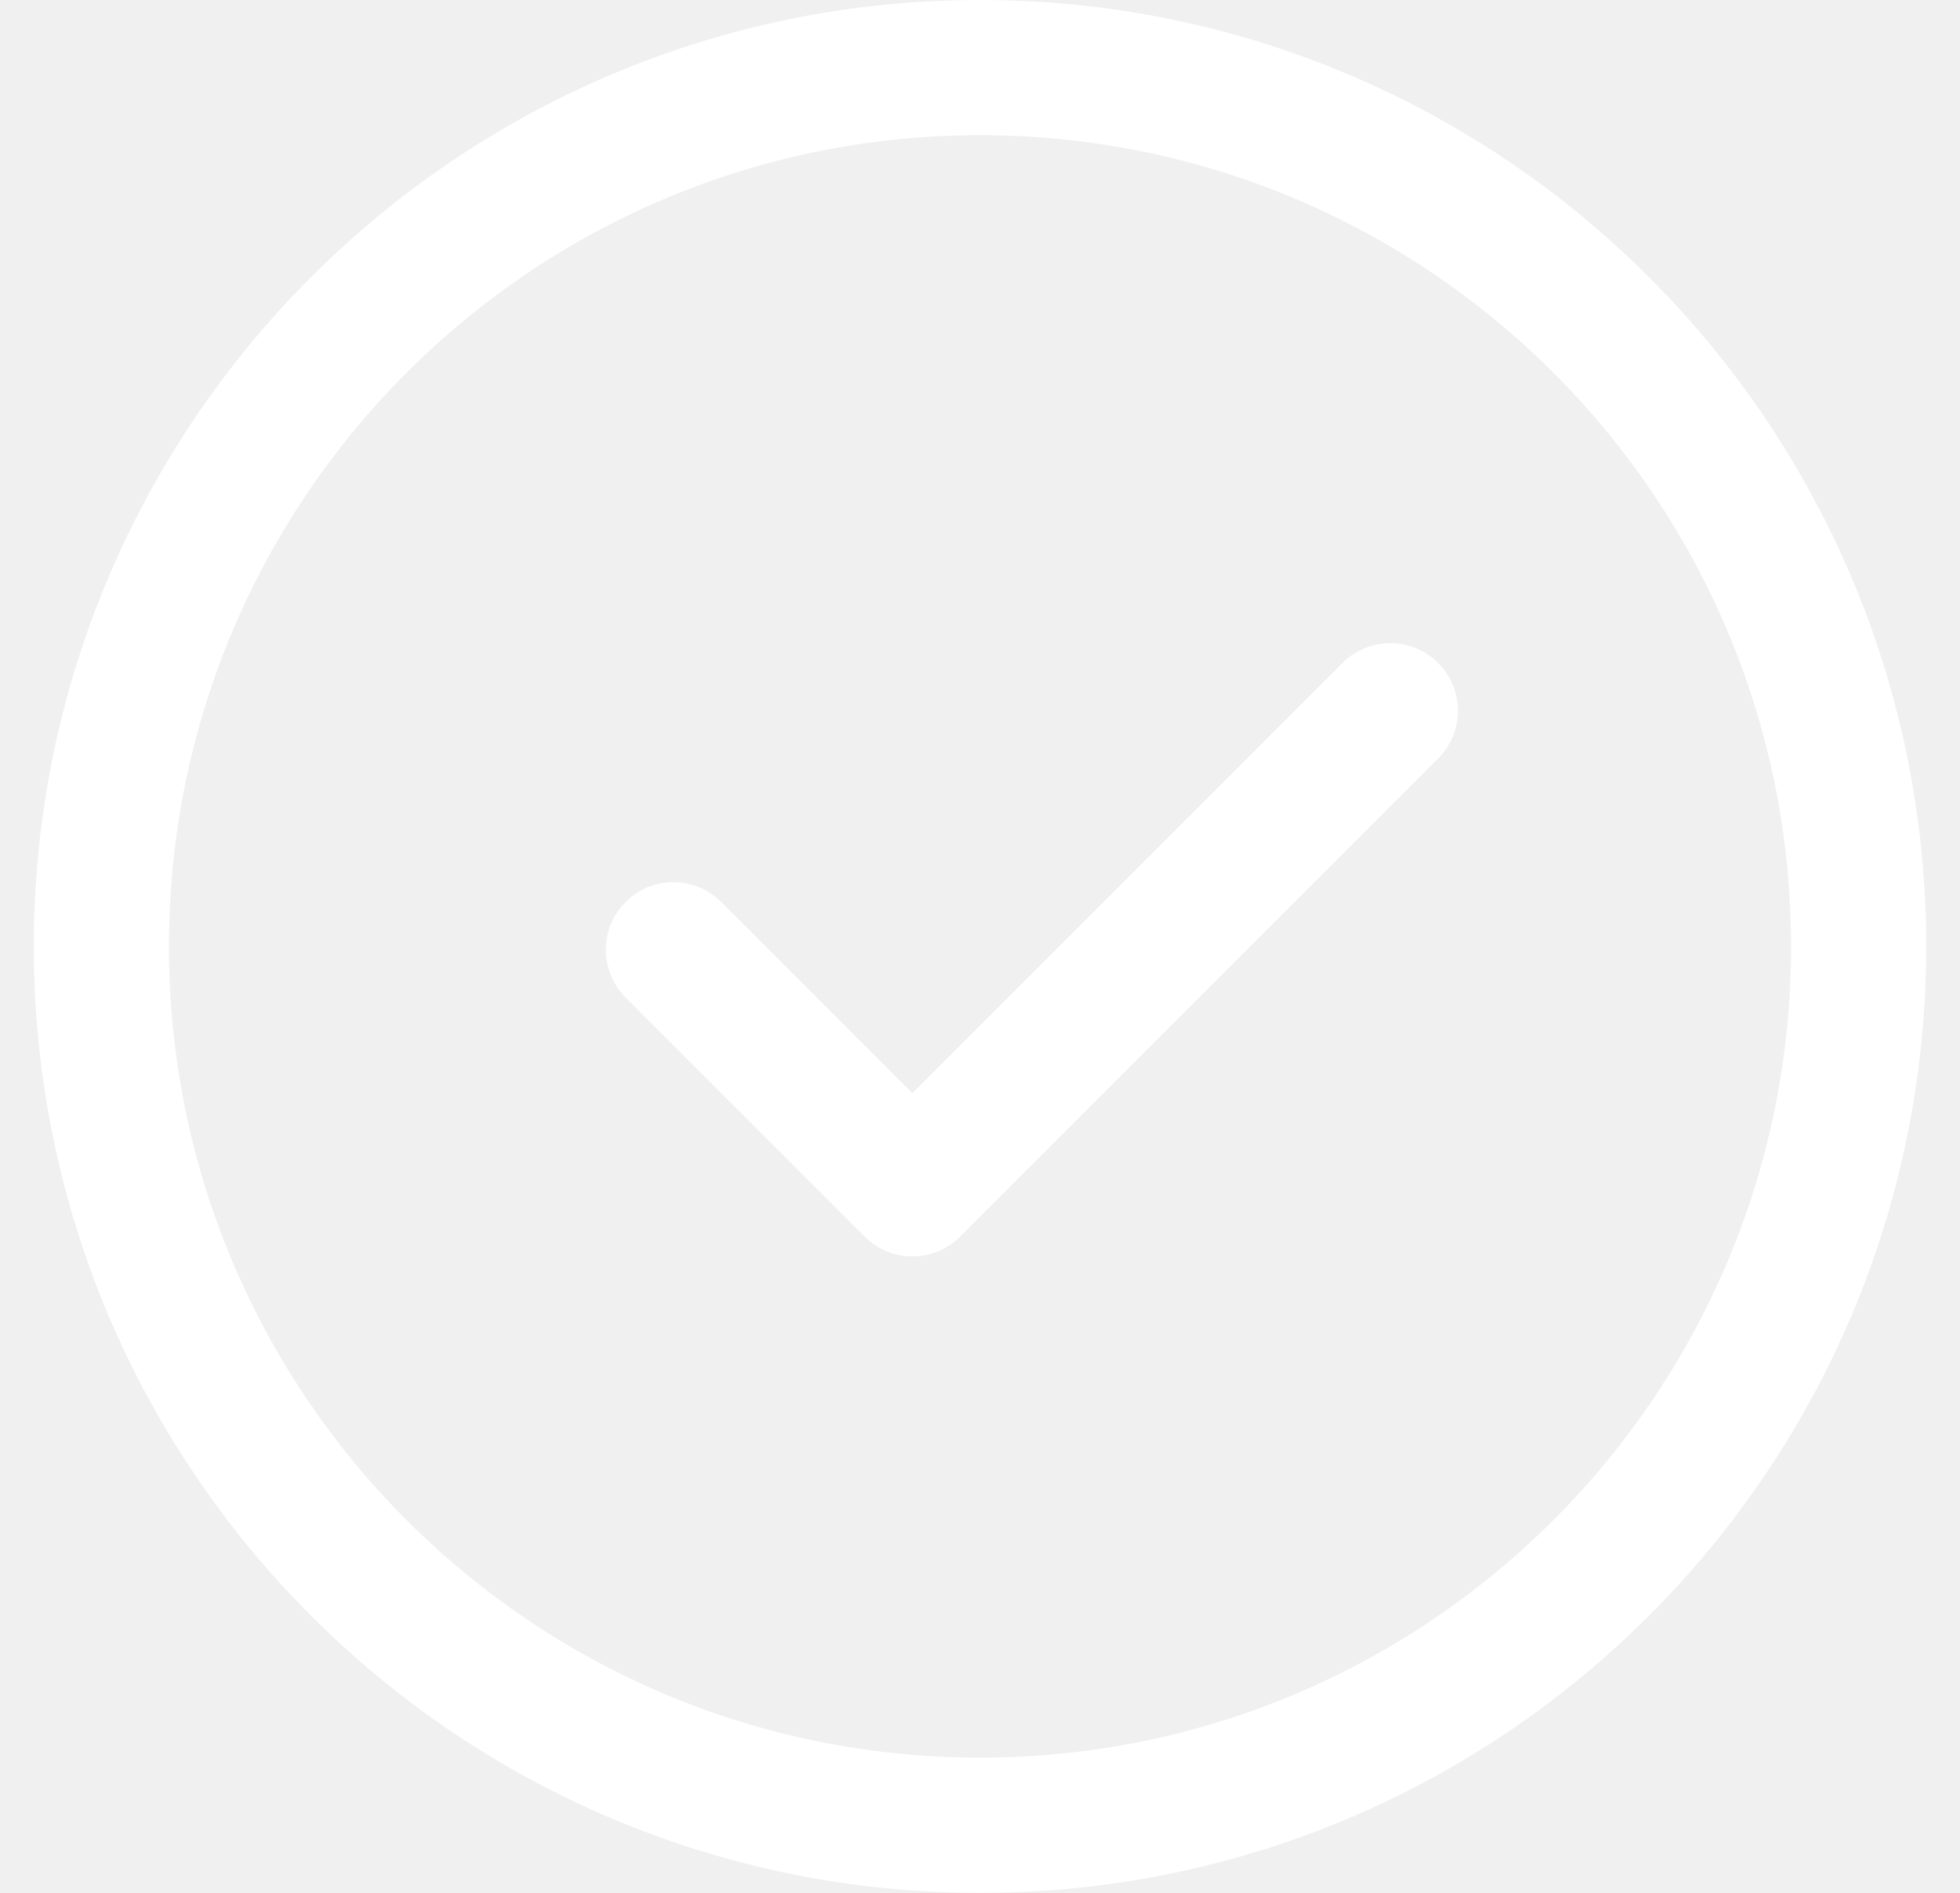
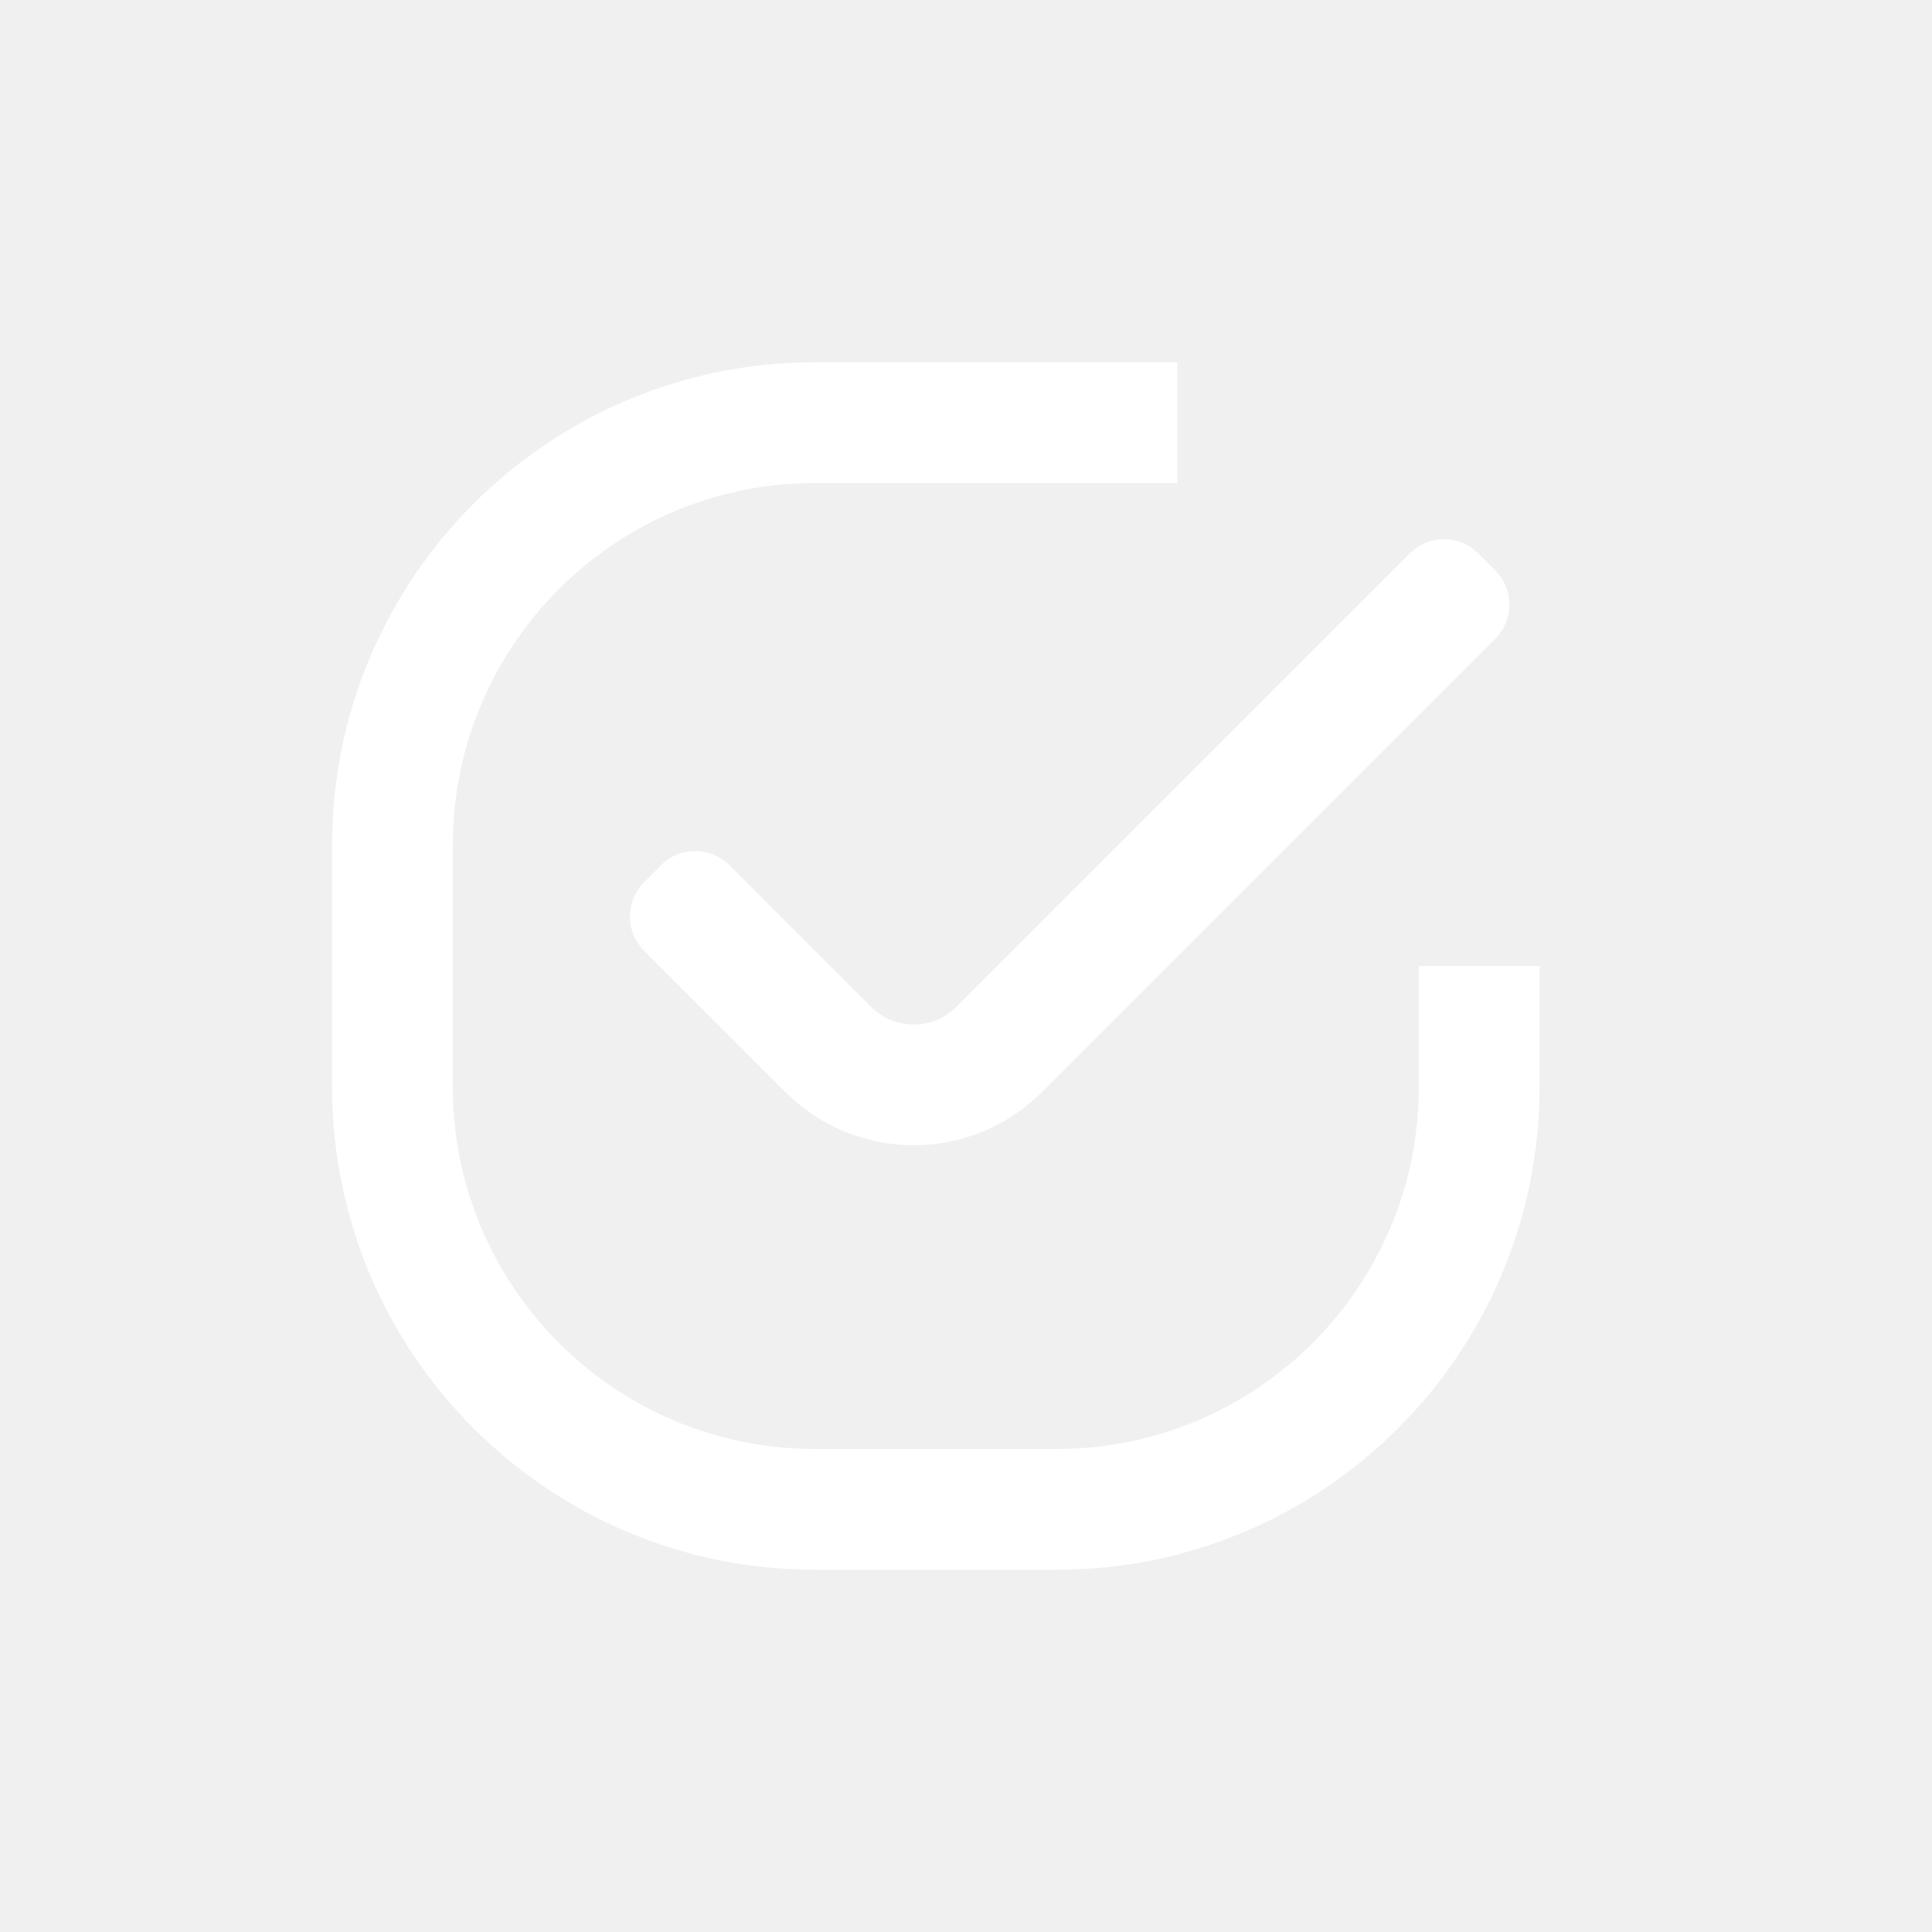
- <svg xmlns="http://www.w3.org/2000/svg" width="29px" height="28px" viewBox="0 0 29 28" version="1.1">
-   <g id="订单" stroke="none" stroke-width="1" fill="none" fill-rule="evenodd">
-     <g id="订单详情-已完成-服务-可退款" transform="translate(-134, -82)">
-       <g id="编组" transform="translate(132.5, 80)">
-         <circle id="椭圆形" stroke="#FFFFFF" stroke-width="2" cx="16" cy="16" r="13" />
-         <path d="M11.768,17.782 C11.215,17.782 10.768,17.335 10.768,16.782 L10.768,11.782 C10.768,11.23 11.215,10.782 11.768,10.782 C12.32,10.782 12.768,11.23 12.768,11.782 L12.768,15.782 L21.768,15.782 C22.32,15.782 22.768,16.23 22.768,16.782 C22.768,17.335 22.32,17.782 21.768,17.782 L11.768,17.782 Z" id="形状结合" fill="#FFFFFF" transform="translate(16.76777, 14.28249) rotate(-45) translate(-16.76777, -14.28249) " />
-       </g>
-     </g>
-   </g>
+ <svg xmlns="http://www.w3.org/2000/svg" width="32" height="32" viewBox="0 0 32 32" fill="none">
+   <path d="M19.5 7H13.5C9.634 7 6.5 10.134 6.5 14V18C6.5 21.866 9.634 25 13.5 25H17.5C21.366 25 24.5 21.866 24.5 18V16" stroke="white" stroke-width="2" />
+   <path d="M12.082 14.331C11.769 14.018 11.262 14.018 10.95 14.331L10.667 14.614C10.355 14.926 10.355 15.433 10.667 15.745L13.012 18.09C14.184 19.262 16.083 19.262 17.255 18.09L24.766 10.579C25.078 10.267 25.078 9.761 24.766 9.448L24.483 9.165C24.171 8.853 23.664 8.853 23.352 9.165L15.841 16.676C15.45 17.067 14.817 17.067 14.427 16.676L12.082 14.331Z" fill="white" />
</svg>
